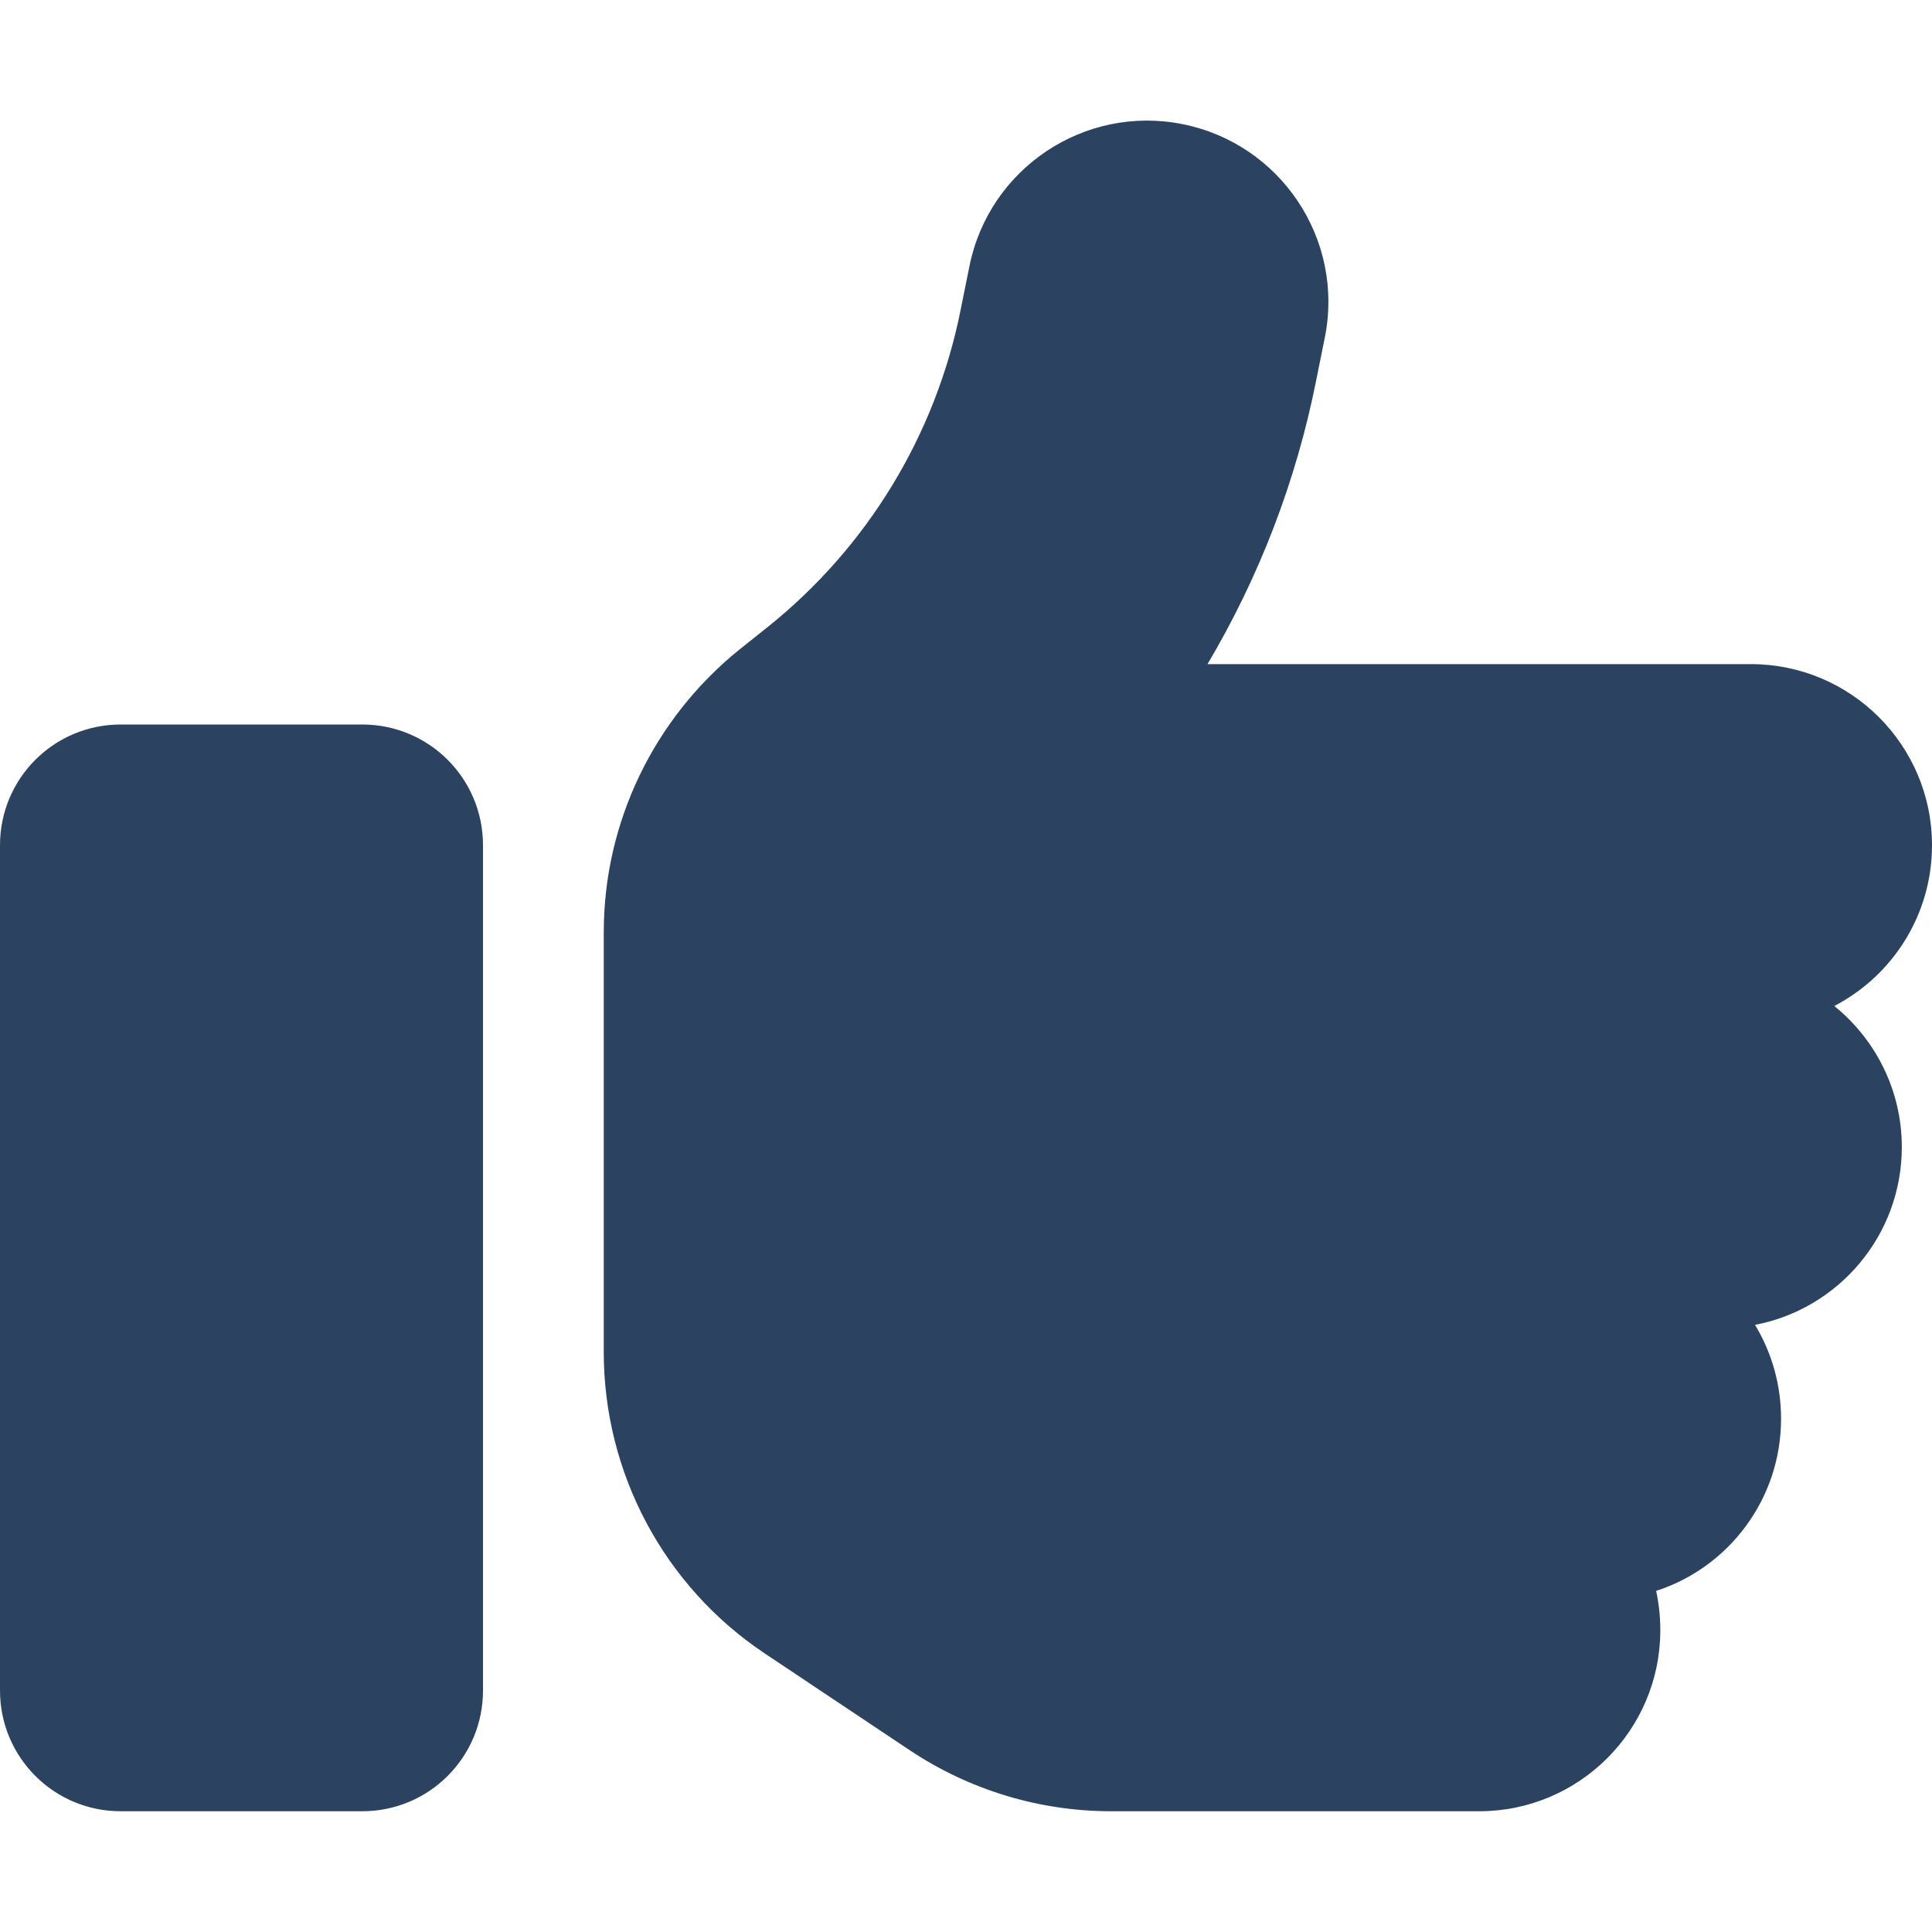
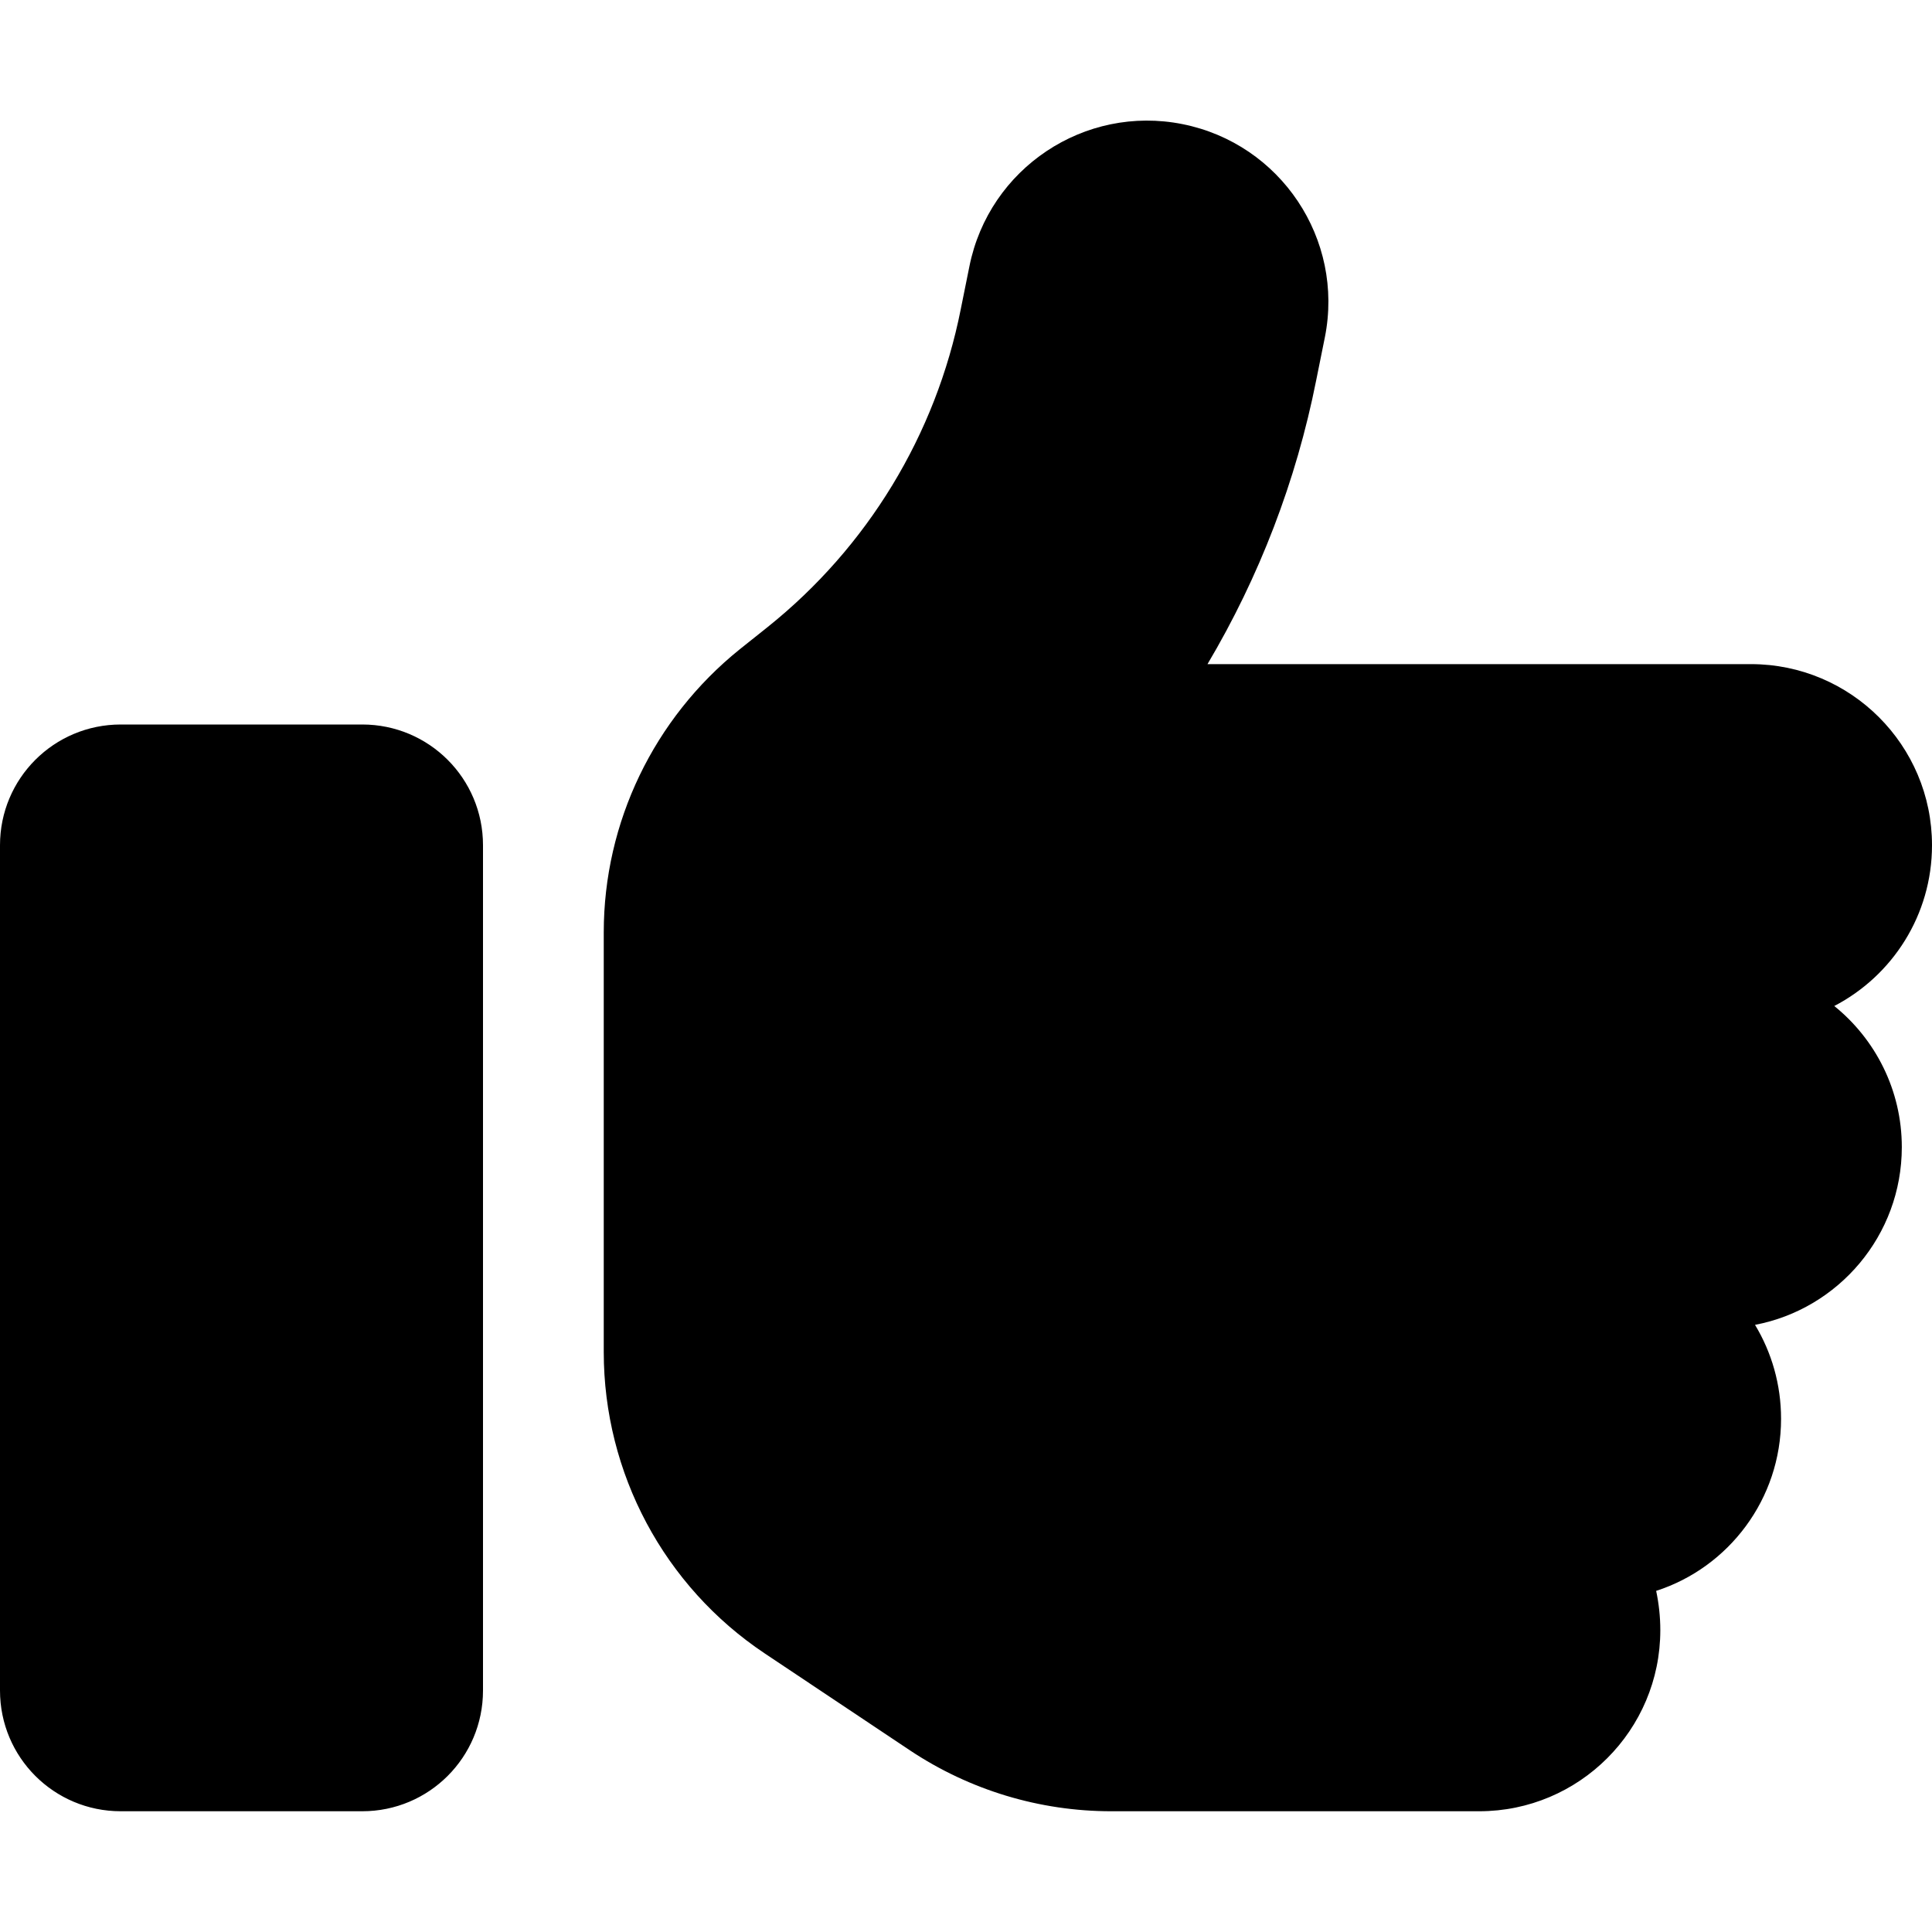
<svg xmlns="http://www.w3.org/2000/svg" height="1em" viewBox="0 0 512 512">
-   <style>svg{fill:#2b4361}</style>
  <path d="M313.4 32.9c26 5.2 42.9 30.5 37.7 56.5l-2.3 11.4c-5.3 26.7-15.1 52.1-28.8 75.2H464c26.5 0 48 21.5 48 48c0 18.5-10.5 34.6-25.9 42.6C497 275.4 504 288.9 504 304c0 23.4-16.8 42.9-38.9 47.1c4.4 7.3 6.9 15.8 6.9 24.9c0 21.3-13.9 39.4-33.1 45.6c.7 3.3 1.1 6.8 1.1 10.4c0 26.5-21.5 48-48 48H294.5c-19 0-37.5-5.6-53.3-16.1l-38.5-25.7C176 420.4 160 390.4 160 358.3V320 272 247.1c0-29.2 13.3-56.7 36-75l7.4-5.9c26.5-21.2 44.6-51 51.2-84.2l2.3-11.4c5.2-26 30.5-42.9 56.5-37.7zM32 192H96c17.7 0 32 14.3 32 32V448c0 17.7-14.3 32-32 32H32c-17.7 0-32-14.3-32-32V224c0-17.7 14.3-32 32-32z" />
</svg>
